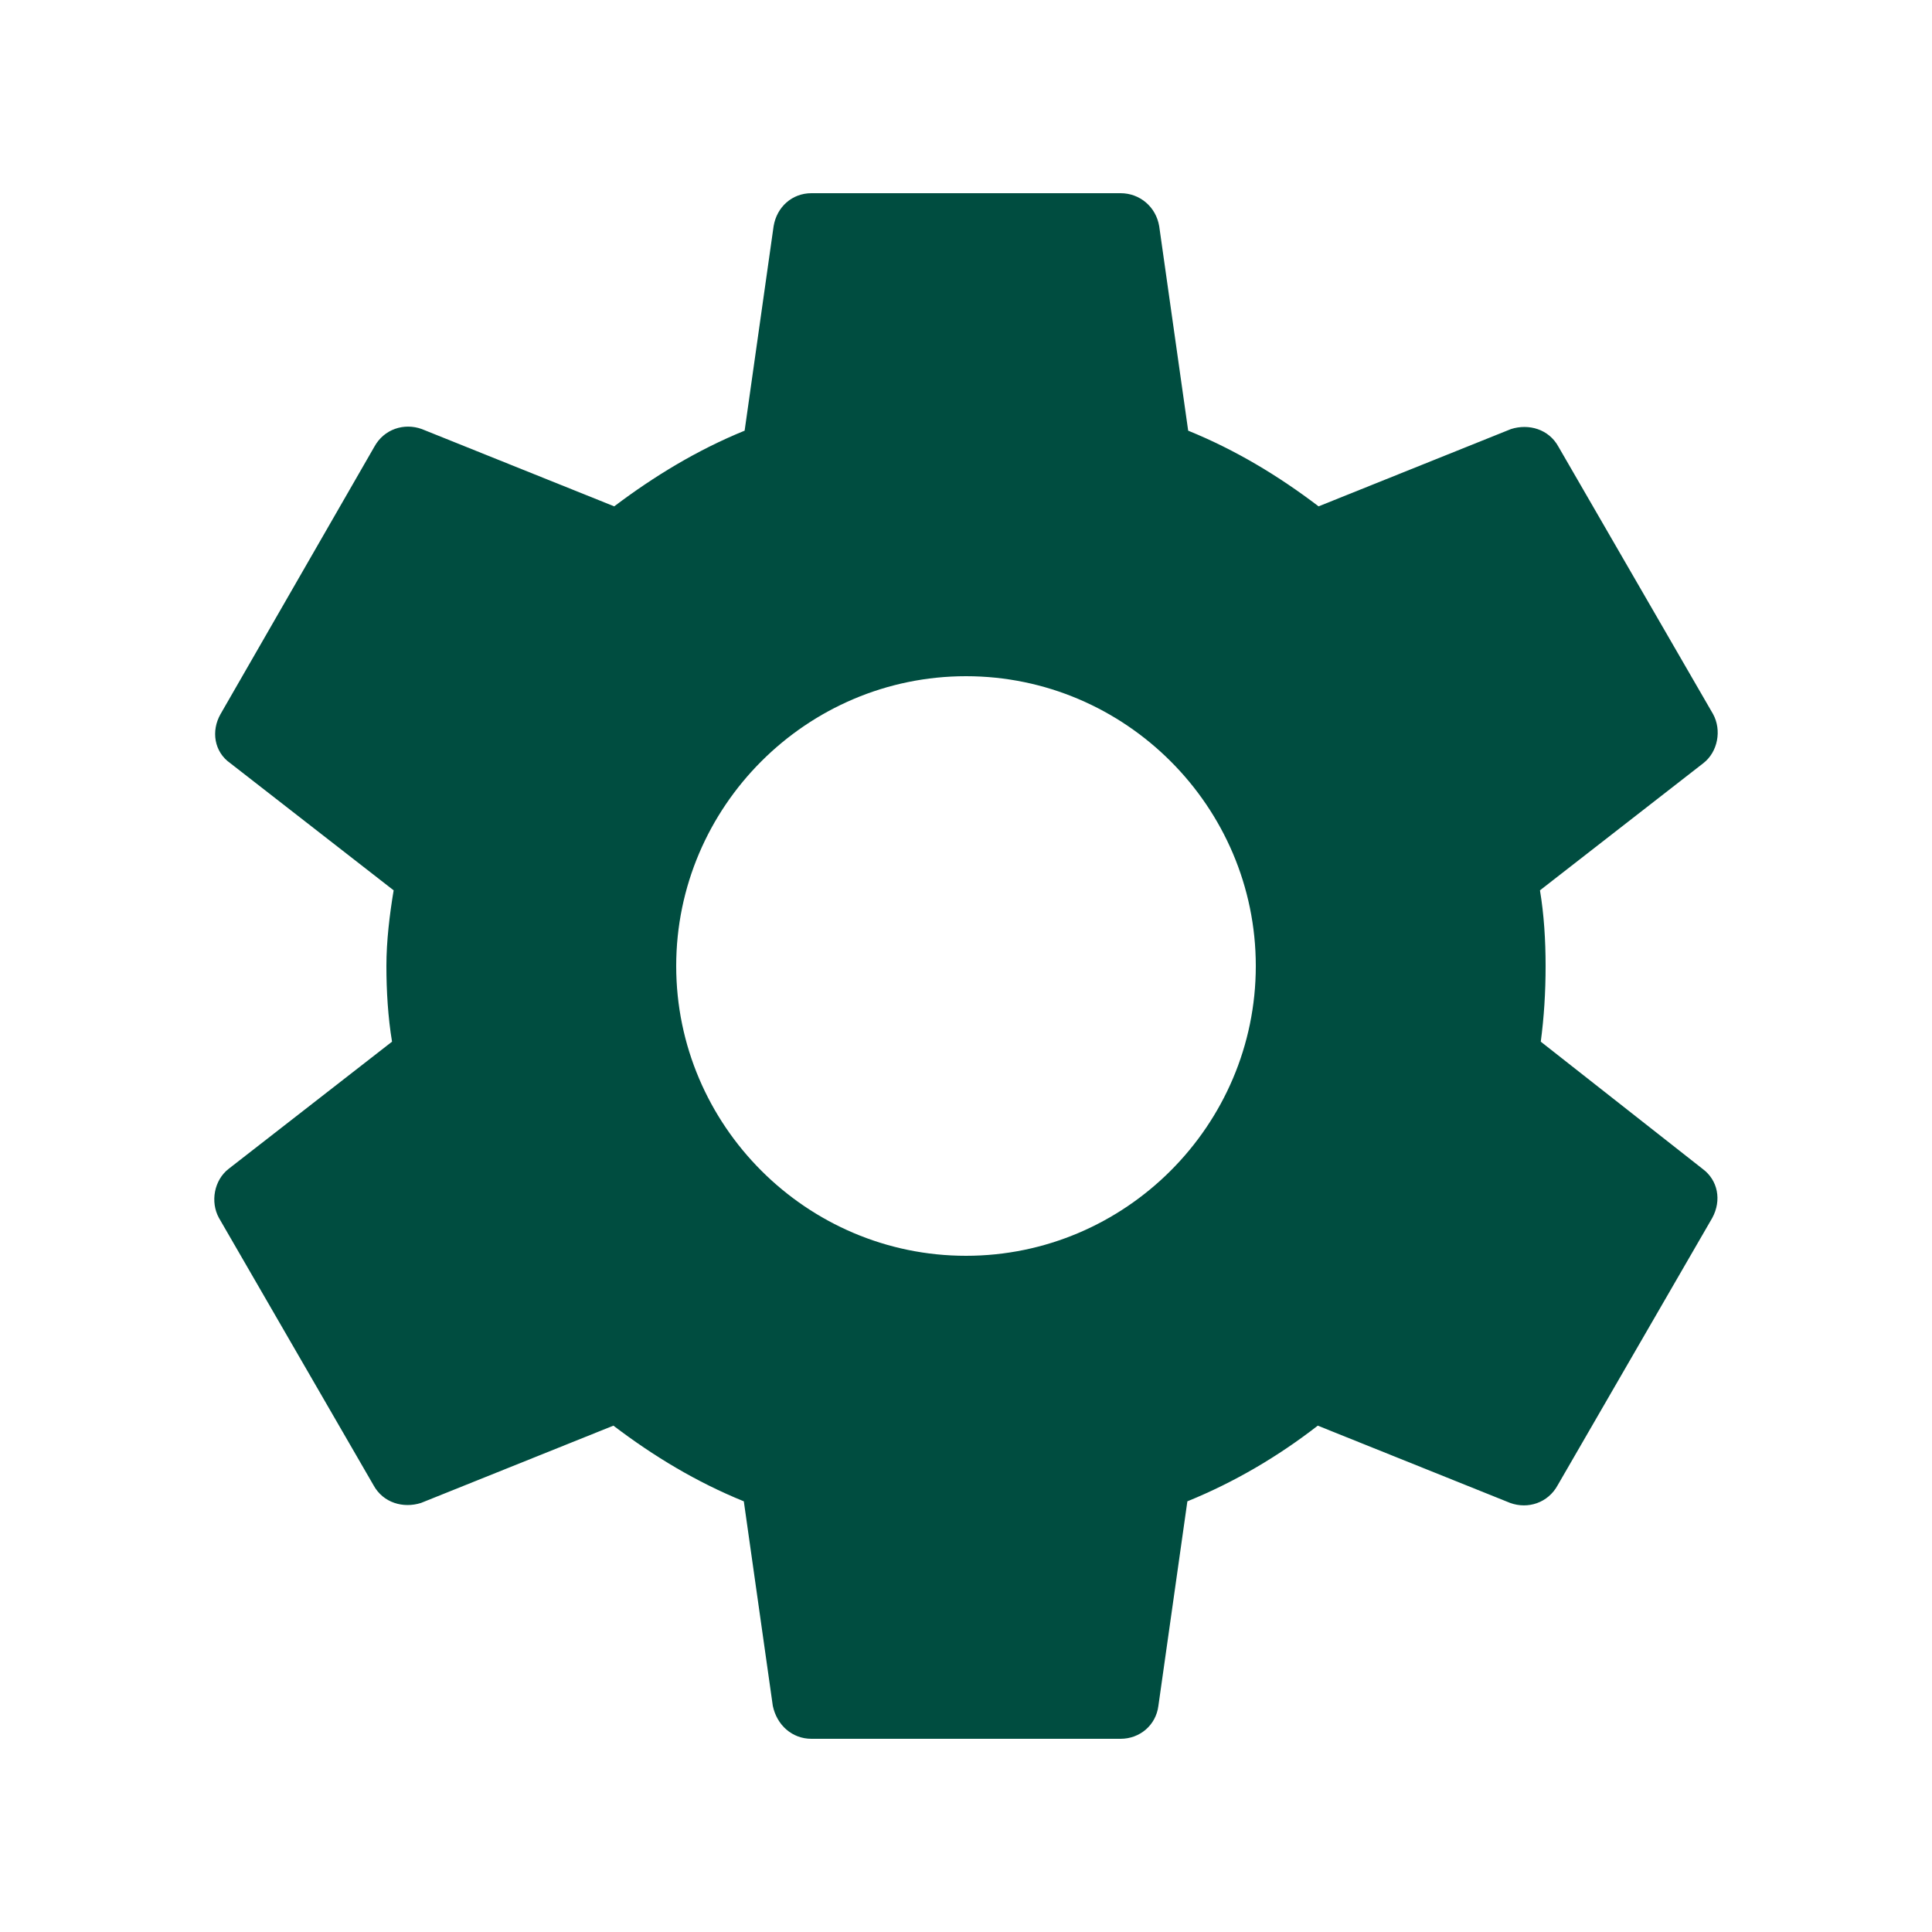
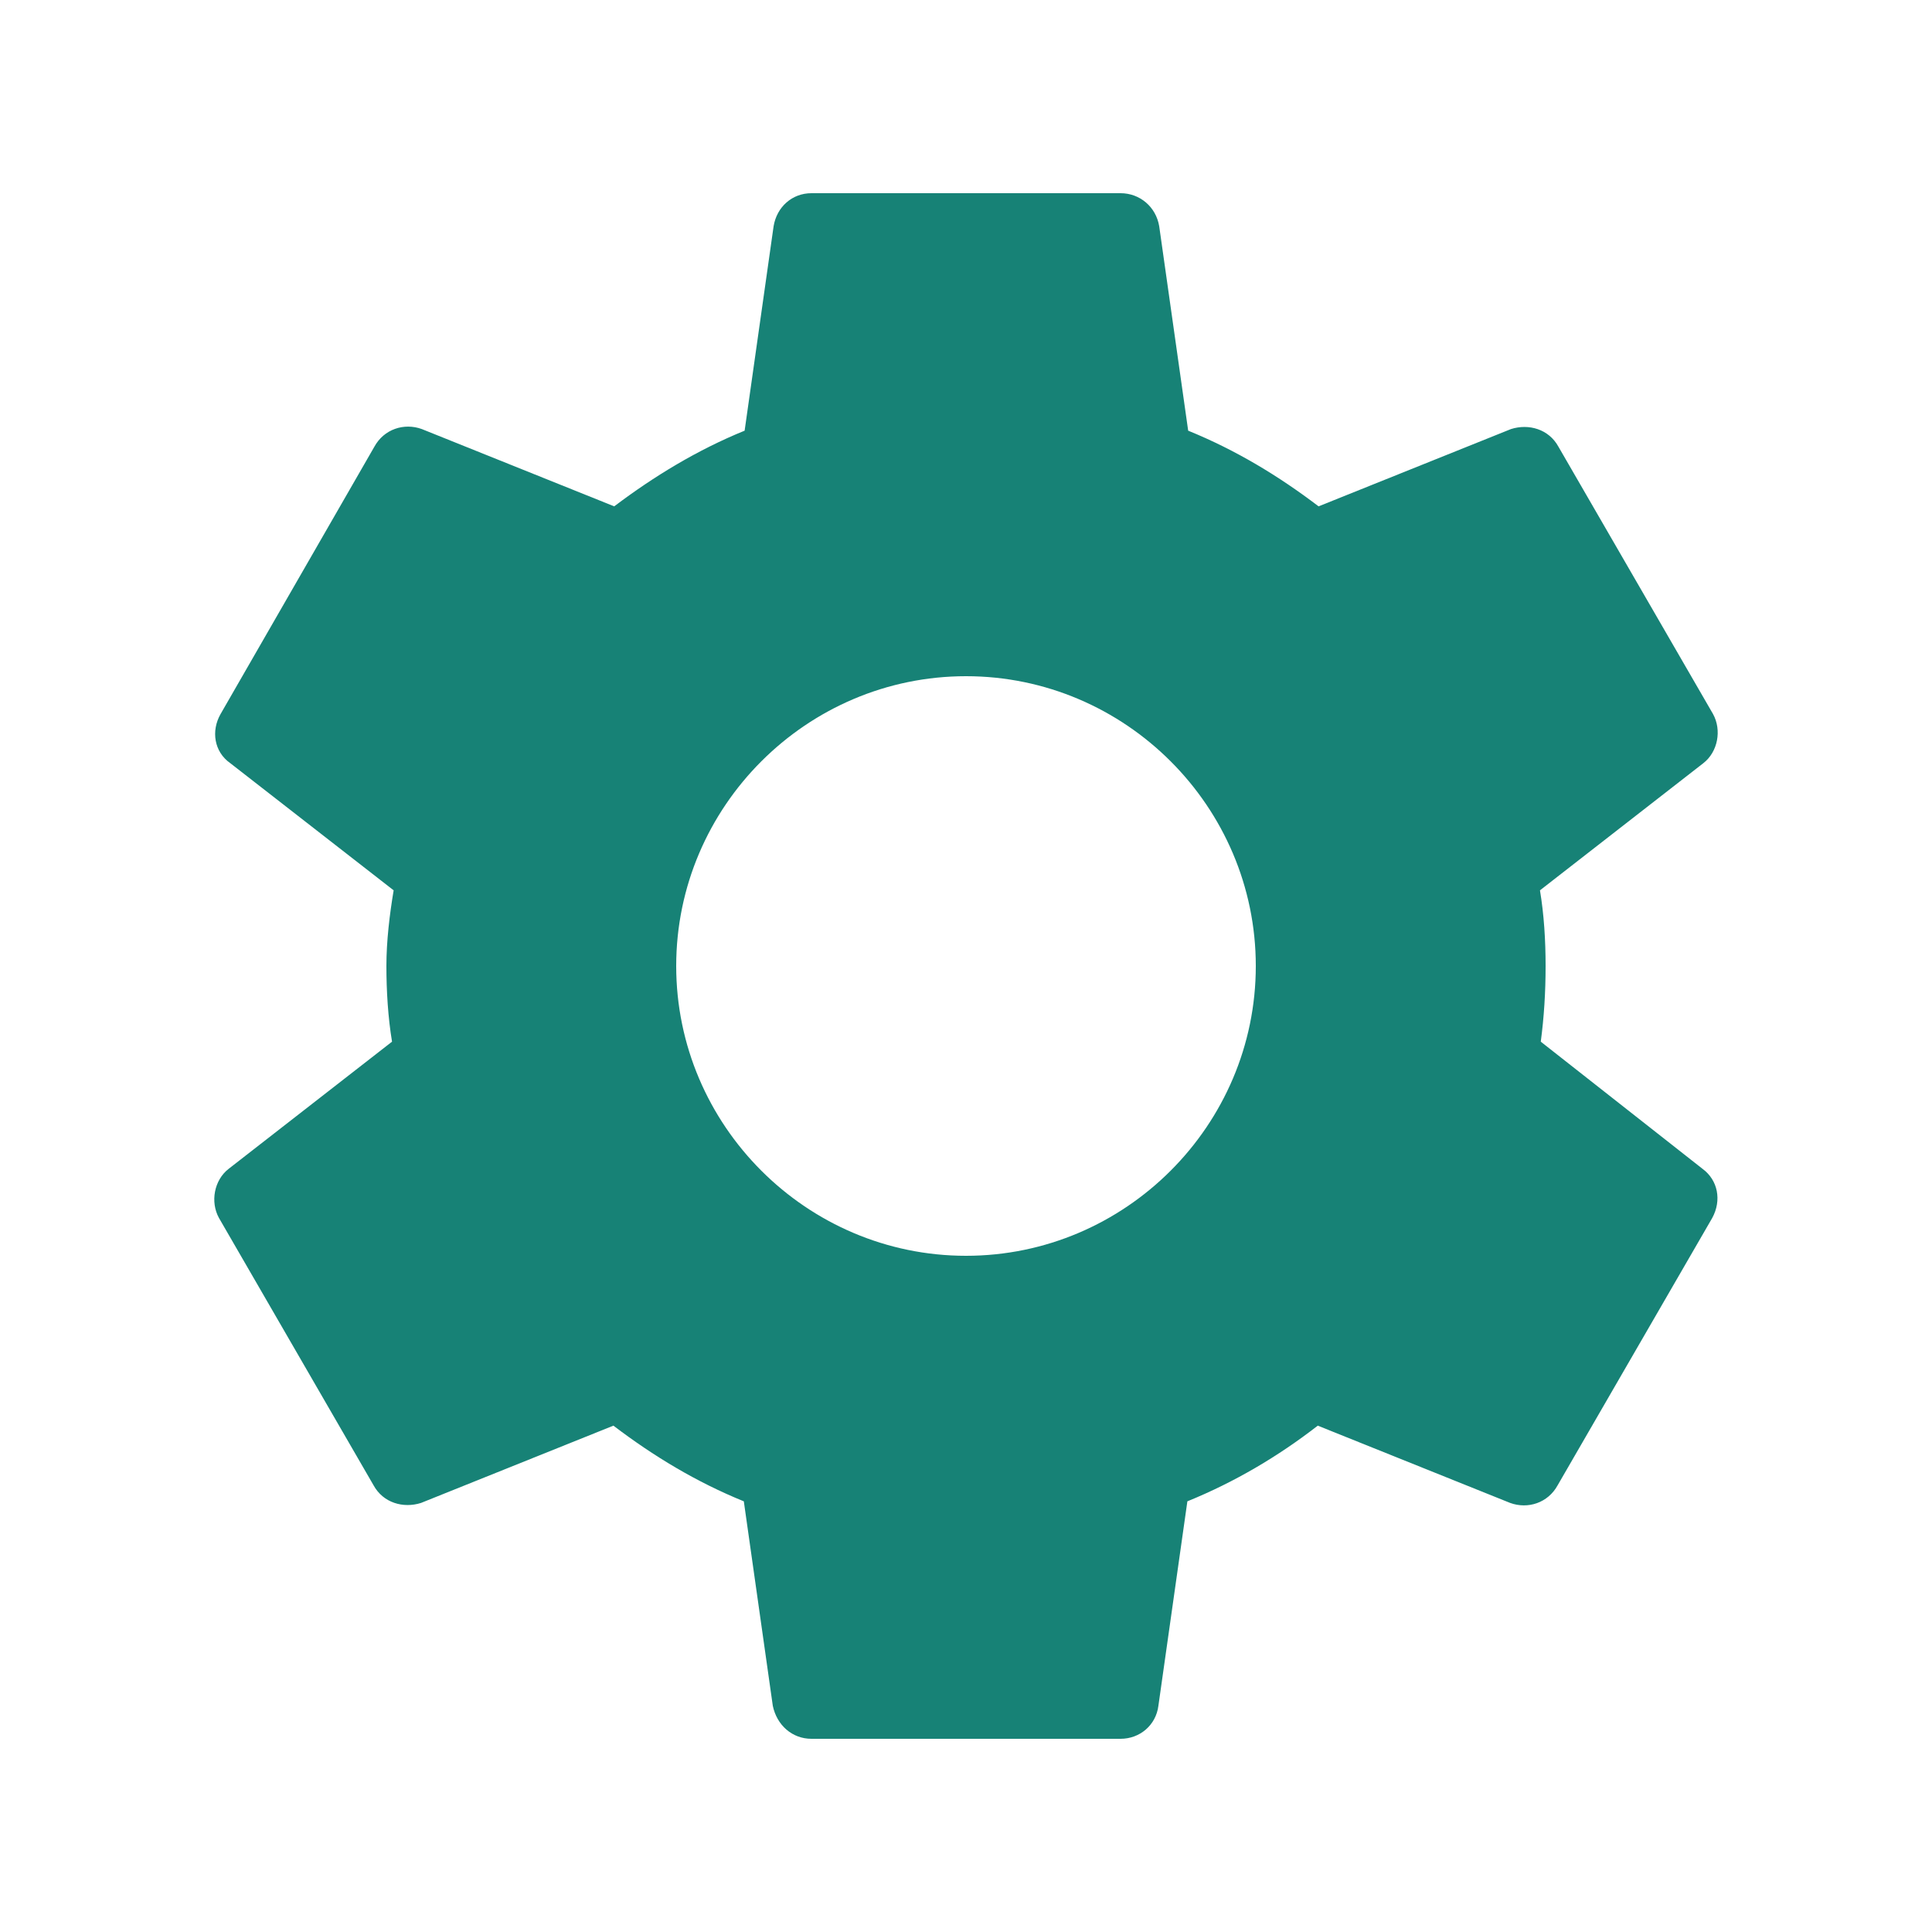
- <svg xmlns="http://www.w3.org/2000/svg" enable-background="new 0 0 24 24" height="24px" viewBox="0 0 24 24" width="24px" fill="#004d40">
+ <svg xmlns="http://www.w3.org/2000/svg" enable-background="new 0 0 24 24" height="24px" viewBox="0 0 24 24" width="24px" fill="#178276">
  <g>
    <path d="M0,0h24v24H0V0z" fill="none" />
    <path d="M19.14,12.94c0.04-0.3,0.06-0.61,0.06-0.94c0-0.32-0.02-0.64-0.07-0.94l2.03-1.58c0.18-0.14,0.23-0.41,0.12-0.61 l-1.92-3.32c-0.12-0.22-0.37-0.29-0.59-0.22l-2.39,0.96c-0.5-0.38-1.03-0.7-1.62-0.94L14.4,2.81c-0.04-0.24-0.24-0.41-0.48-0.41 h-3.84c-0.24,0-0.43,0.17-0.47,0.41L9.25,5.35C8.66,5.59,8.12,5.92,7.63,6.29L5.24,5.33c-0.22-0.08-0.47,0-0.59,0.22L2.74,8.87 C2.62,9.08,2.66,9.34,2.86,9.48l2.03,1.58C4.84,11.36,4.8,11.69,4.8,12s0.02,0.64,0.07,0.94l-2.03,1.58 c-0.18,0.14-0.23,0.41-0.12,0.61l1.92,3.32c0.12,0.22,0.37,0.29,0.59,0.22l2.39-0.96c0.5,0.38,1.03,0.7,1.62,0.94l0.36,2.54 c0.05,0.24,0.24,0.41,0.48,0.41h3.84c0.24,0,0.44-0.17,0.47-0.41l0.36-2.54c0.59-0.24,1.13-0.56,1.62-0.94l2.39,0.96 c0.22,0.08,0.47,0,0.59-0.22l1.92-3.32c0.12-0.22,0.07-0.47-0.12-0.61L19.14,12.94z M12,15.6c-1.98,0-3.6-1.62-3.6-3.6 s1.62-3.6,3.6-3.6s3.6,1.62,3.6,3.6S13.98,15.6,12,15.6z" />
  </g>
</svg>
